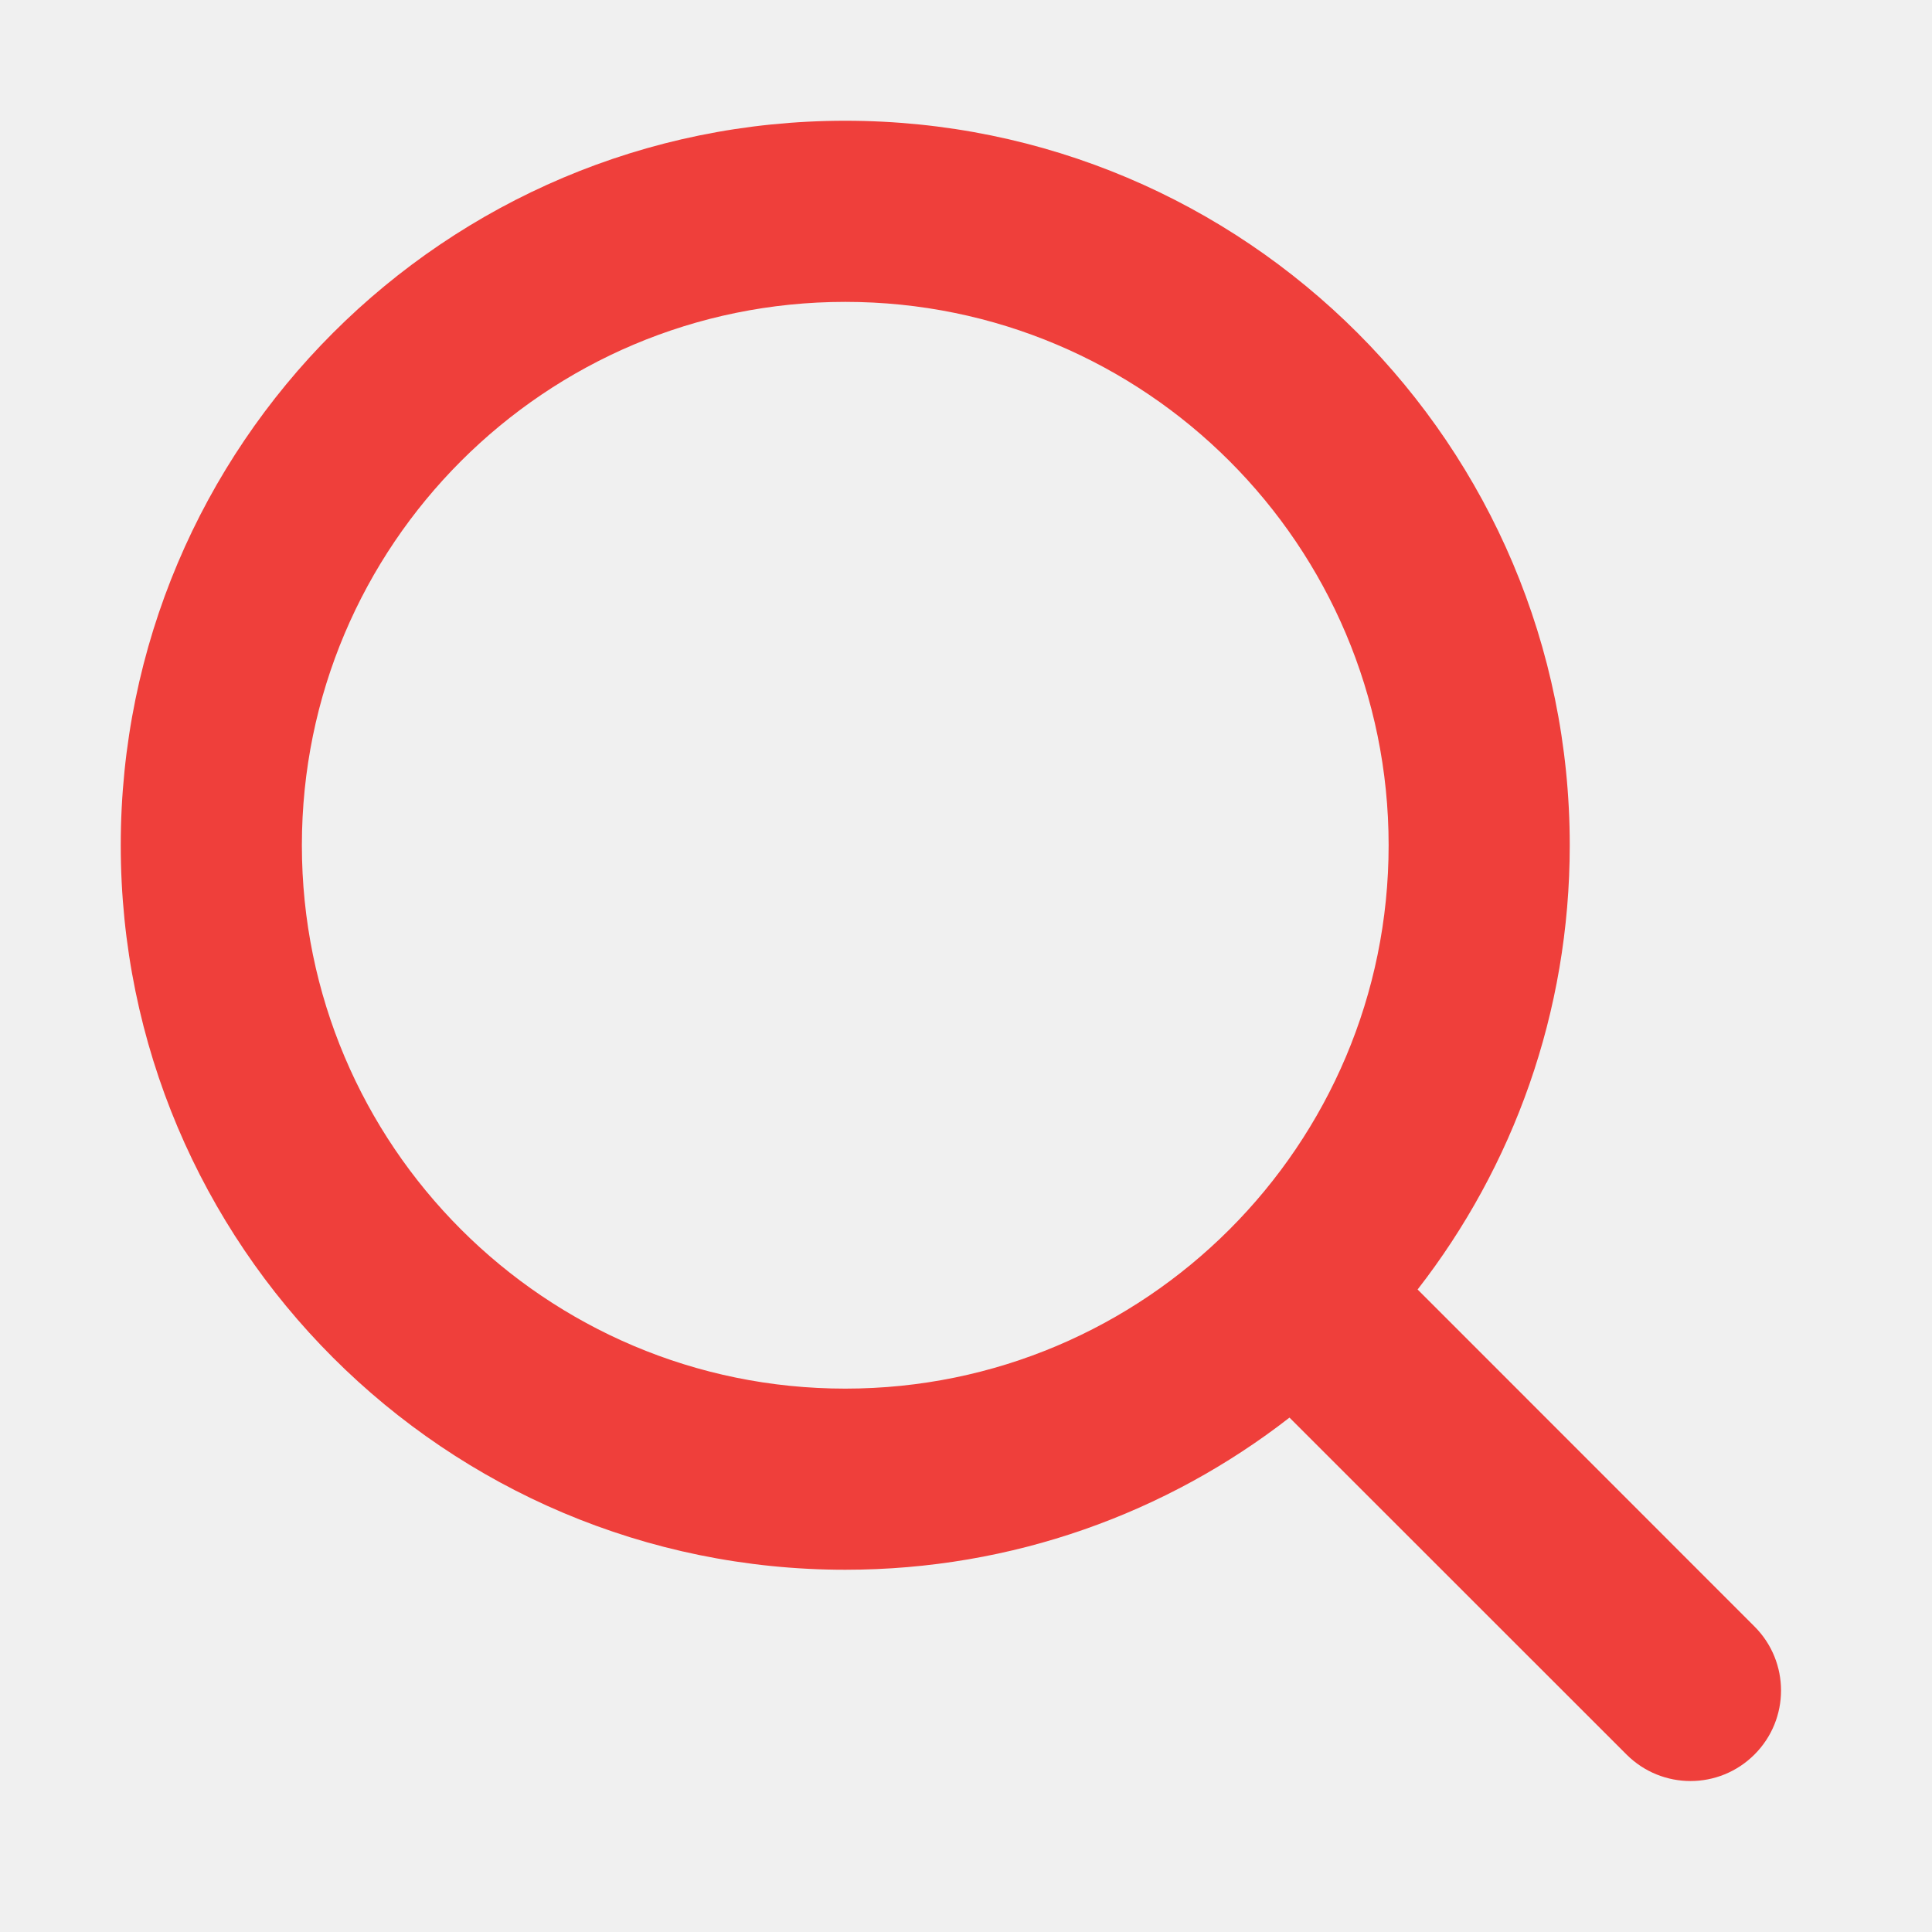
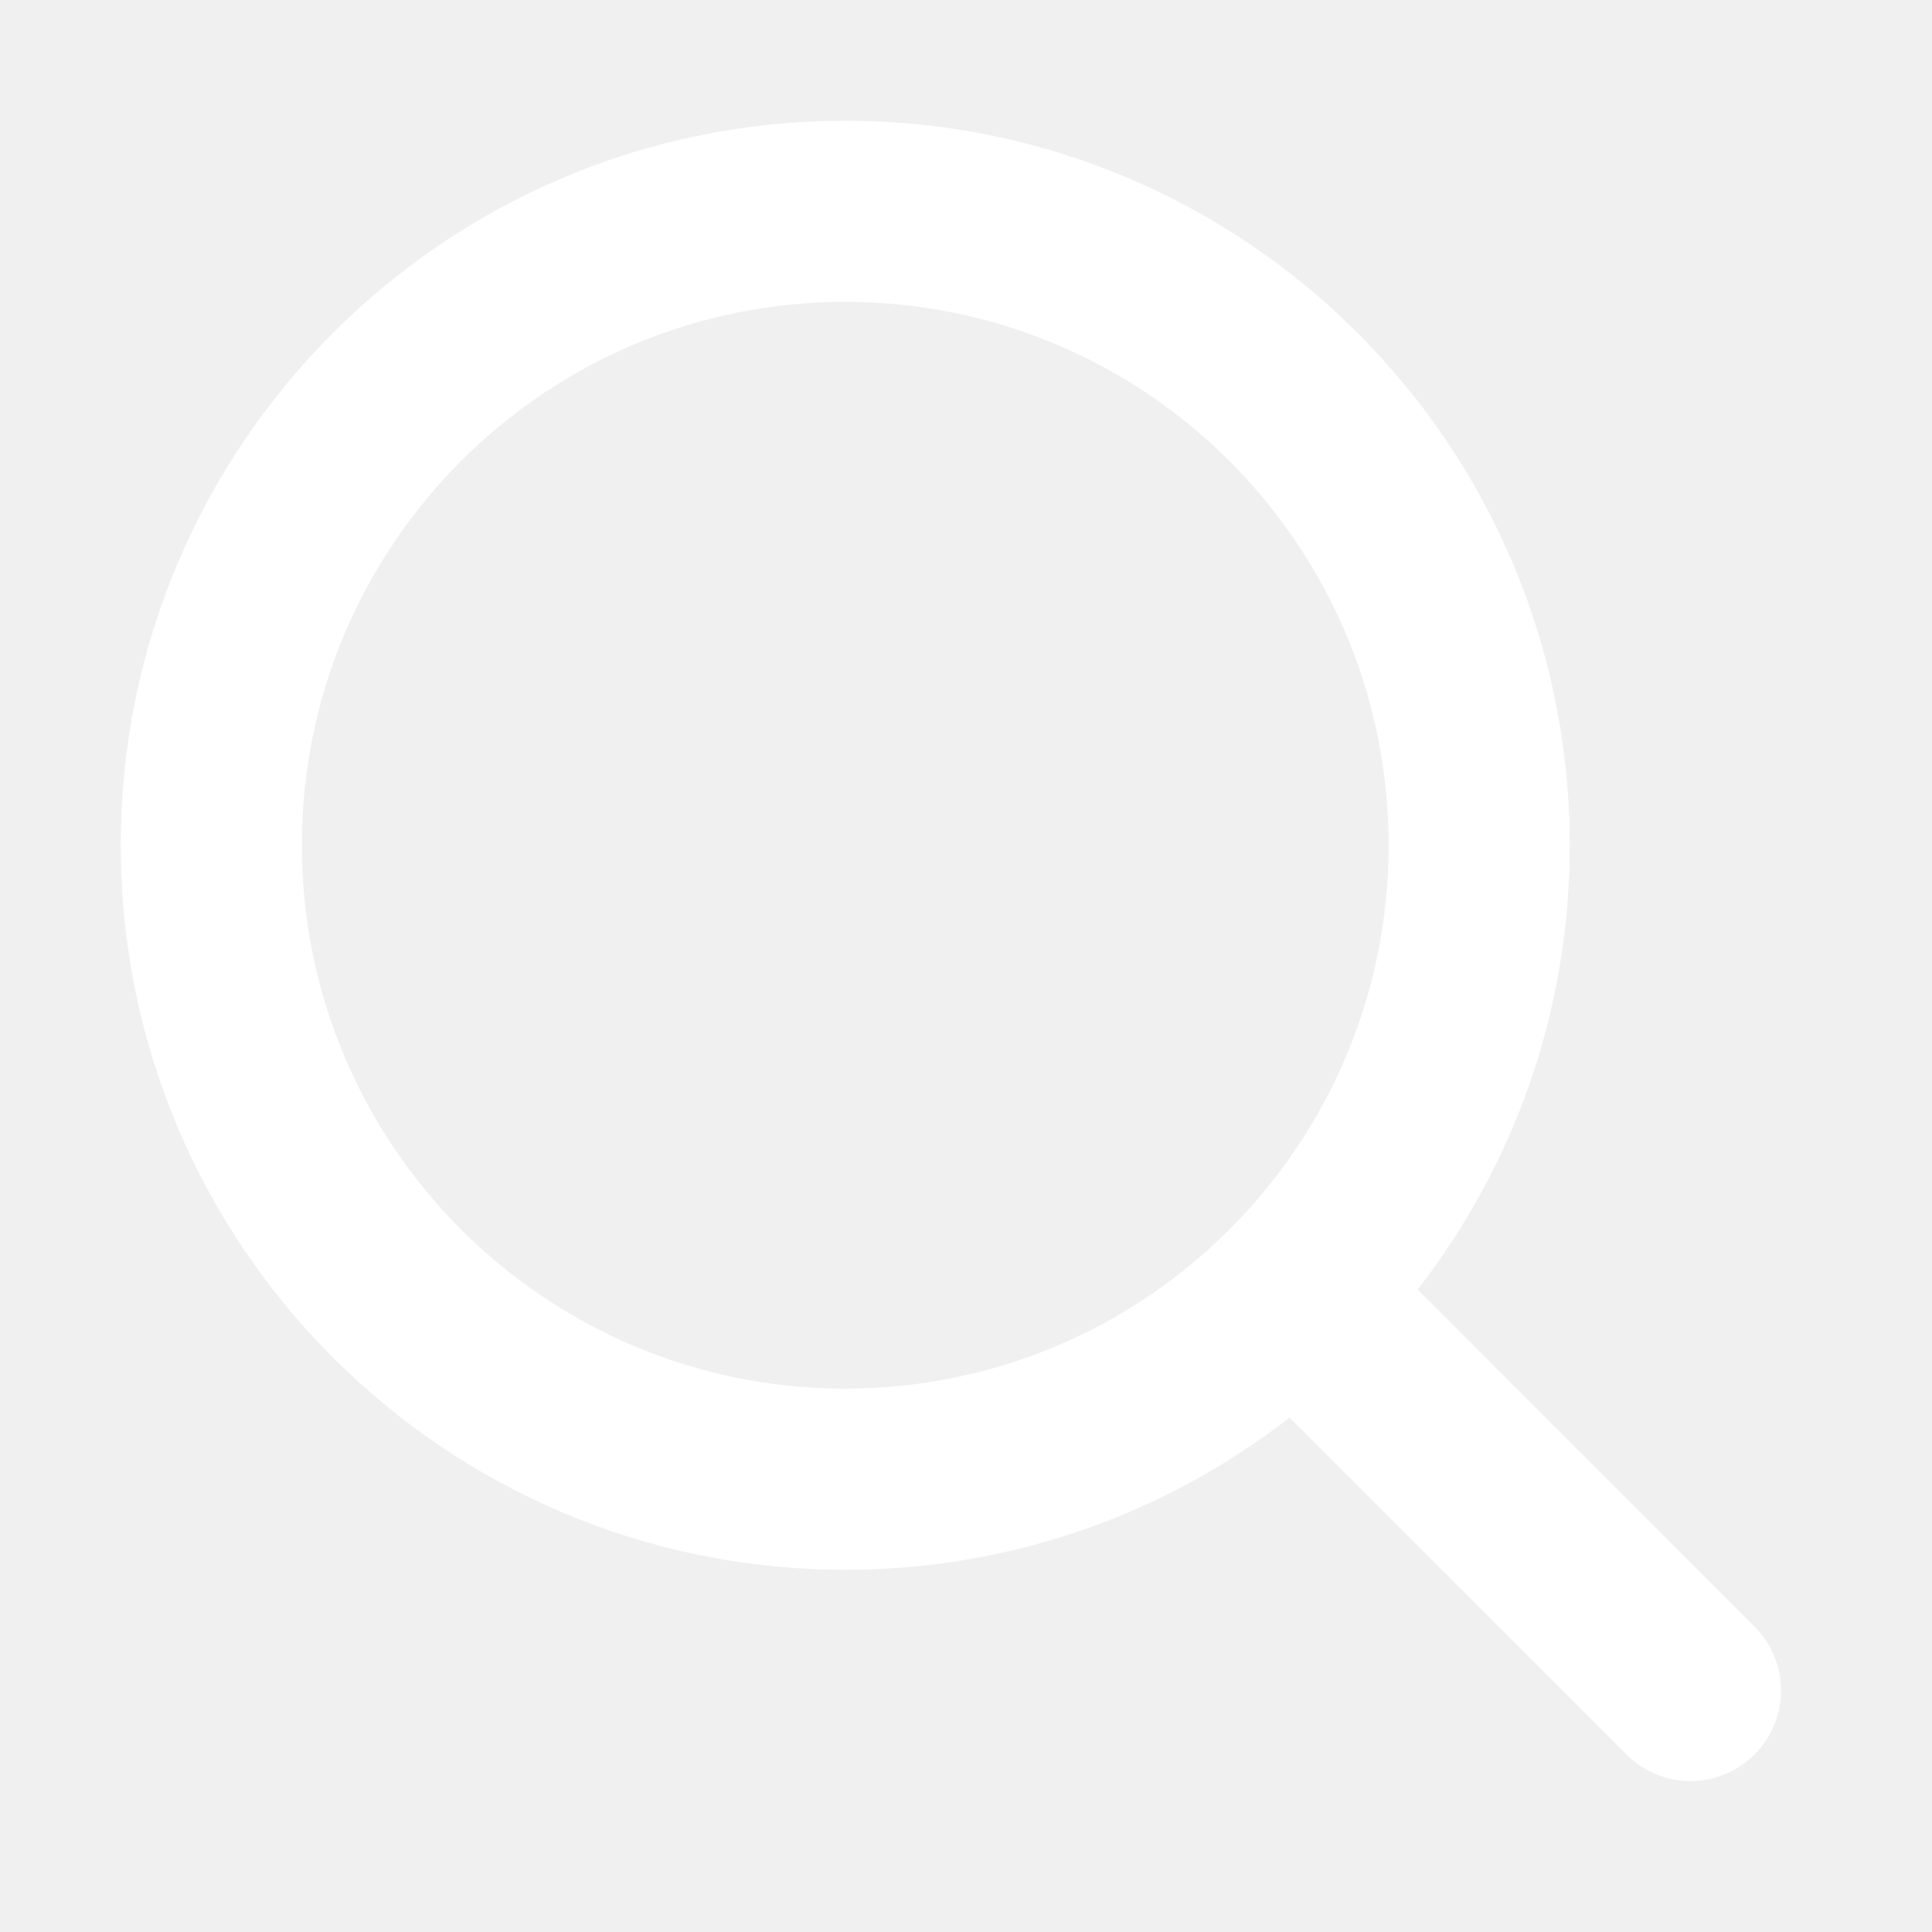
<svg xmlns="http://www.w3.org/2000/svg" width="16" height="16" viewBox="0 0 16 16" fill="none">
-   <path fill-rule="evenodd" clip-rule="evenodd" d="M11.5 7C11.5 9.485 9.485 11.5 7 11.5C4.515 11.5 2.5 9.485 2.5 7C2.5 4.515 4.515 2.5 7 2.5C9.485 2.5 11.5 4.515 11.5 7ZM10.679 11.74C9.663 12.53 8.387 13 7 13C3.686 13 1 10.314 1 7C1 3.686 3.686 1 7 1C10.314 1 13 3.686 13 7C13 8.387 12.53 9.663 11.74 10.679L14.53 13.47C14.823 13.763 14.823 14.237 14.53 14.53C14.237 14.823 13.763 14.823 13.47 14.53L10.679 11.74Z" fill="#EF3F3B" />
+   <path fill-rule="evenodd" clip-rule="evenodd" d="M11.5 7C11.5 9.485 9.485 11.5 7 11.5C4.515 11.5 2.5 9.485 2.5 7C2.5 4.515 4.515 2.5 7 2.5C9.485 2.5 11.5 4.515 11.5 7ZM10.679 11.74C9.663 12.53 8.387 13 7 13C3.686 13 1 10.314 1 7C1 3.686 3.686 1 7 1C10.314 1 13 3.686 13 7C13 8.387 12.53 9.663 11.74 10.679L14.53 13.47C14.823 13.763 14.823 14.237 14.53 14.53C14.237 14.823 13.763 14.823 13.47 14.53L10.679 11.74Z" fill="white" />
</svg>
